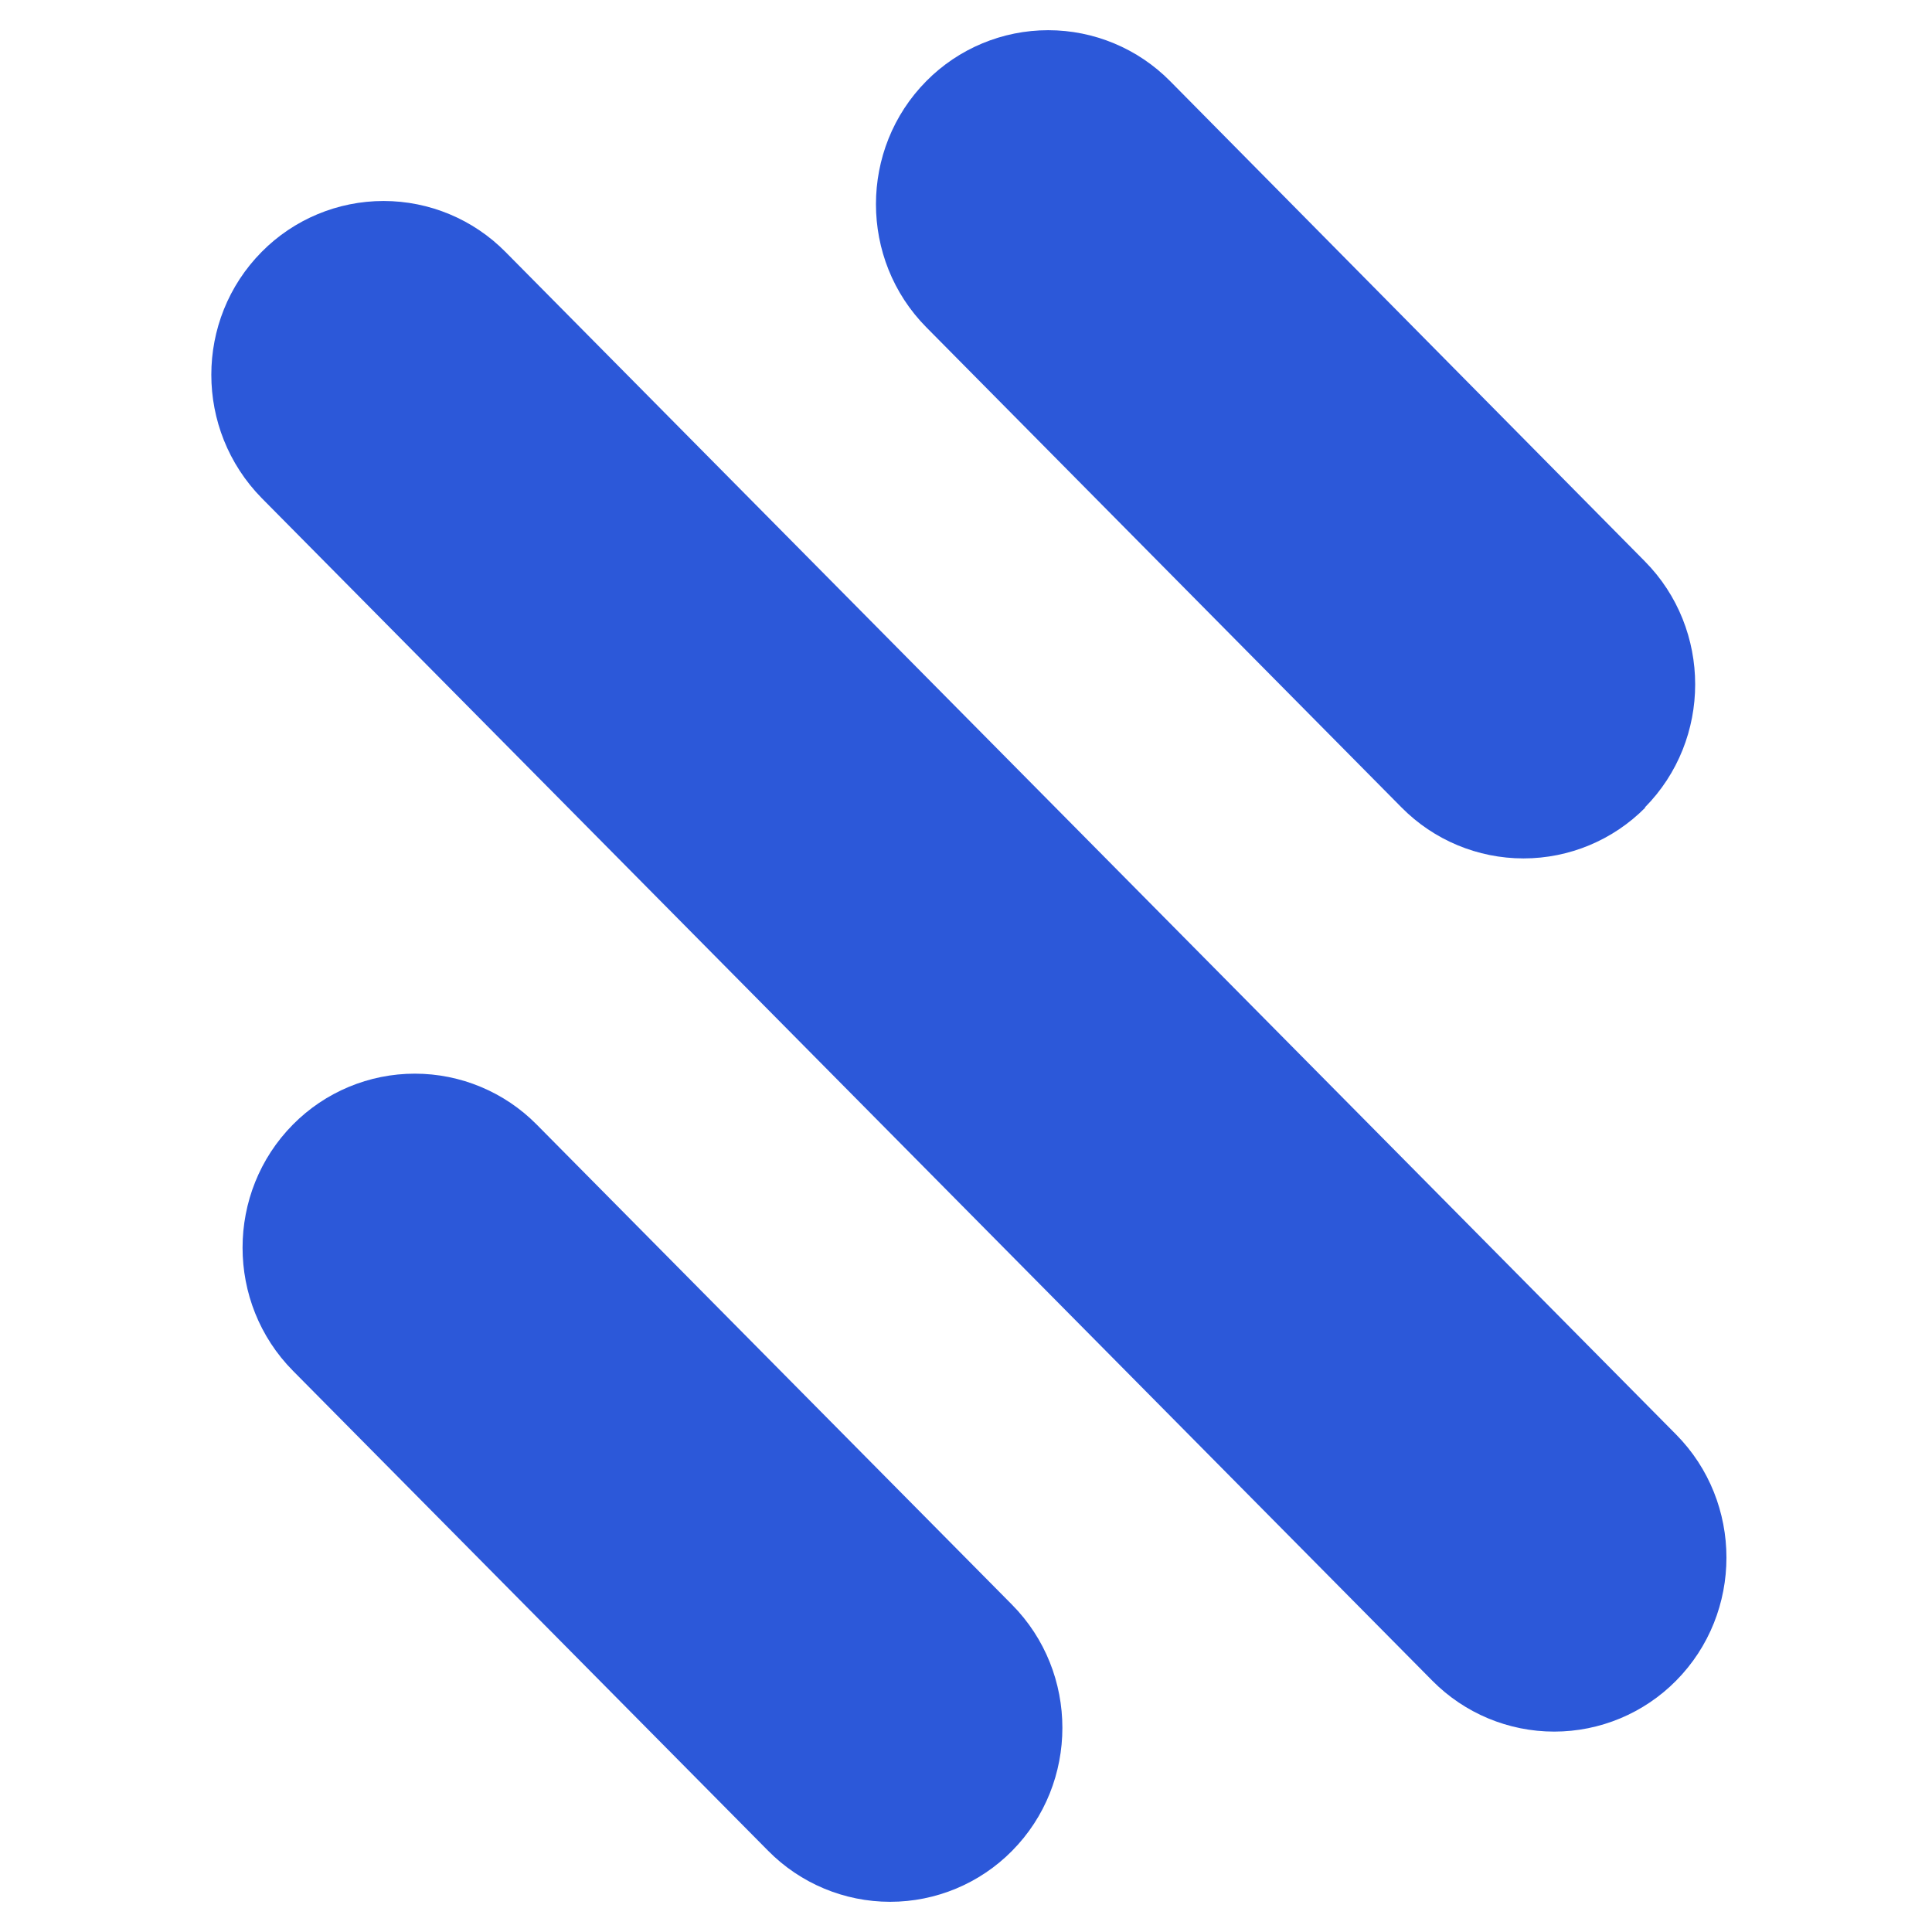
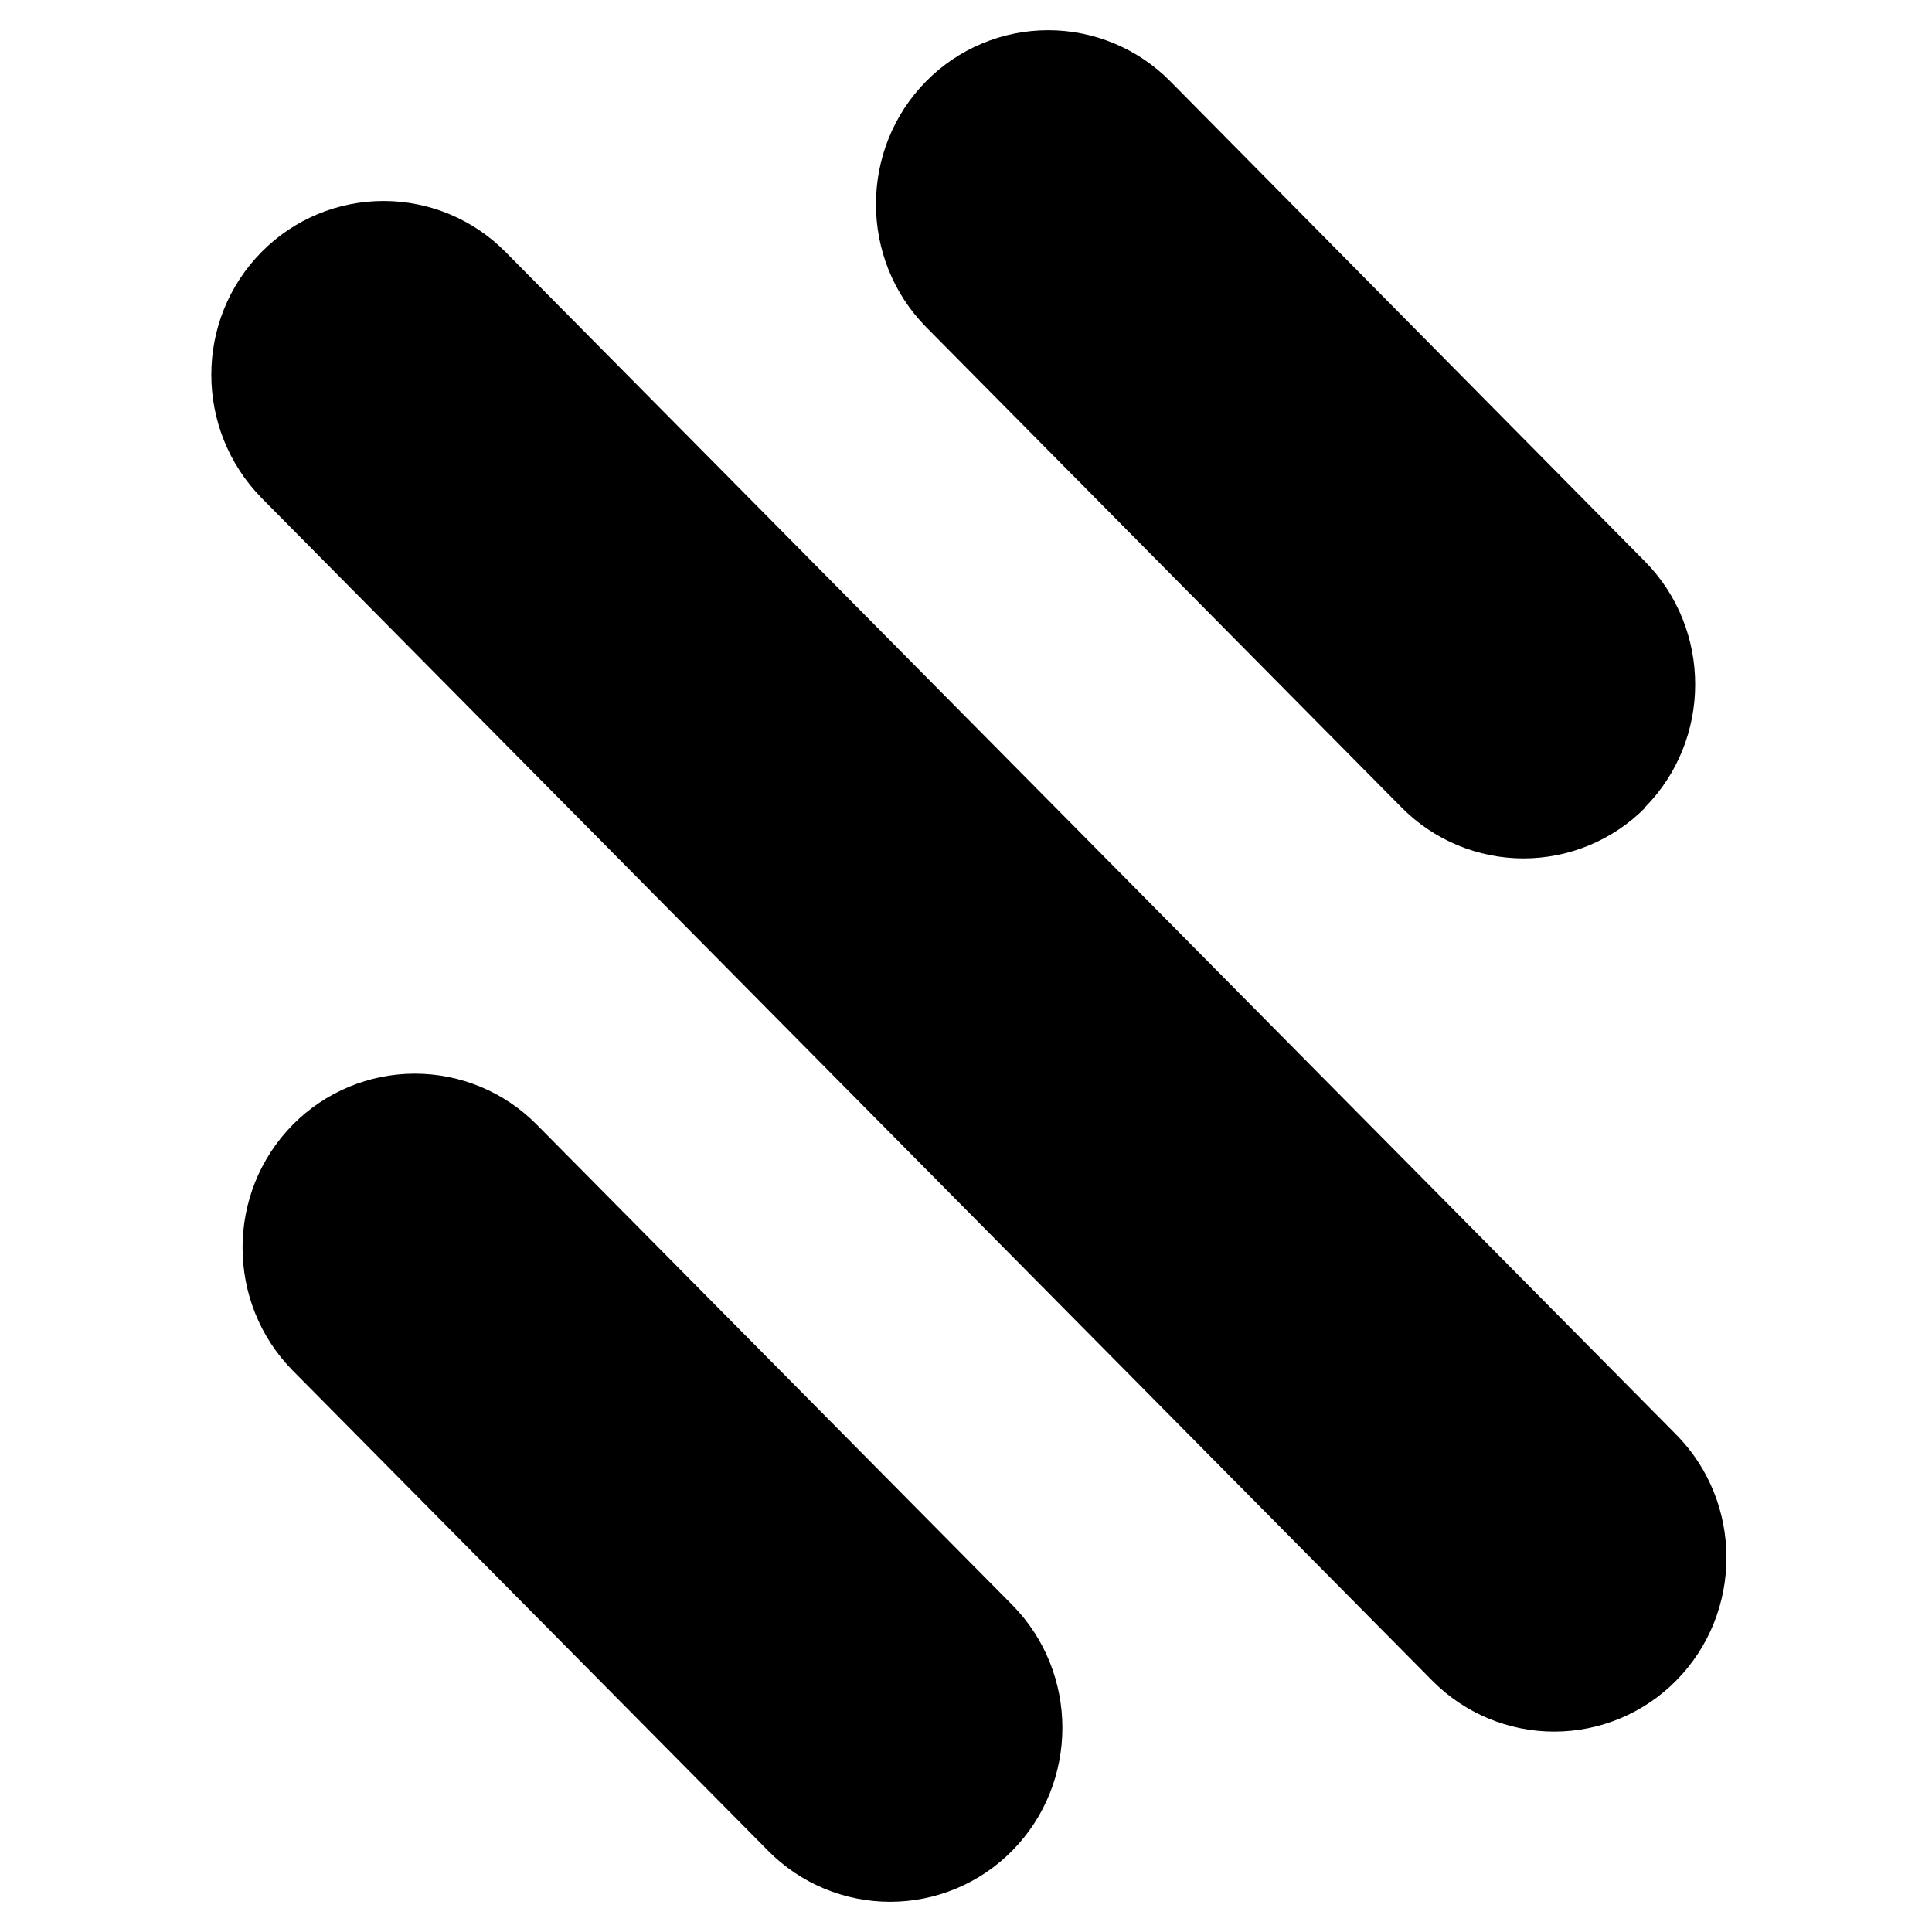
<svg xmlns="http://www.w3.org/2000/svg" viewBox="0 0 64 64">
-   <path fill="#2C58D9" d="M55.522 55.676c2.225-2.247 2.225-5.91 0-8.157L16.742 8.343a5.677 5.677 0 0 0-8.073 0c-2.225 2.248-2.225 5.89 0 8.157l38.779 39.176a5.677 5.677 0 0 0 8.074 0M54.486 26.75c2.225-2.248 2.225-5.91 0-8.157L38.76 2.686a5.677 5.677 0 0 0-8.074 0c-2.225 2.247-2.225 5.909 0 8.156L46.43 26.75a5.677 5.677 0 0 0 8.075 0zM33.524 61.314c2.225-2.247 2.225-5.909 0-8.157L17.778 37.252a5.677 5.677 0 0 0-8.074 0c-2.225 2.247-2.225 5.909 0 8.157L25.45 61.314a5.677 5.677 0 0 0 8.074 0" />
+   <path fill="#000000g" d="M55.522 55.676c2.225-2.247 2.225-5.91 0-8.157L16.742 8.343a5.677 5.677 0 0 0-8.073 0c-2.225 2.248-2.225 5.89 0 8.157l38.779 39.176a5.677 5.677 0 0 0 8.074 0M54.486 26.75c2.225-2.248 2.225-5.91 0-8.157L38.76 2.686a5.677 5.677 0 0 0-8.074 0c-2.225 2.247-2.225 5.909 0 8.156L46.43 26.75a5.677 5.677 0 0 0 8.075 0zM33.524 61.314c2.225-2.247 2.225-5.909 0-8.157L17.778 37.252a5.677 5.677 0 0 0-8.074 0c-2.225 2.247-2.225 5.909 0 8.157L25.45 61.314a5.677 5.677 0 0 0 8.074 0" />
</svg>
